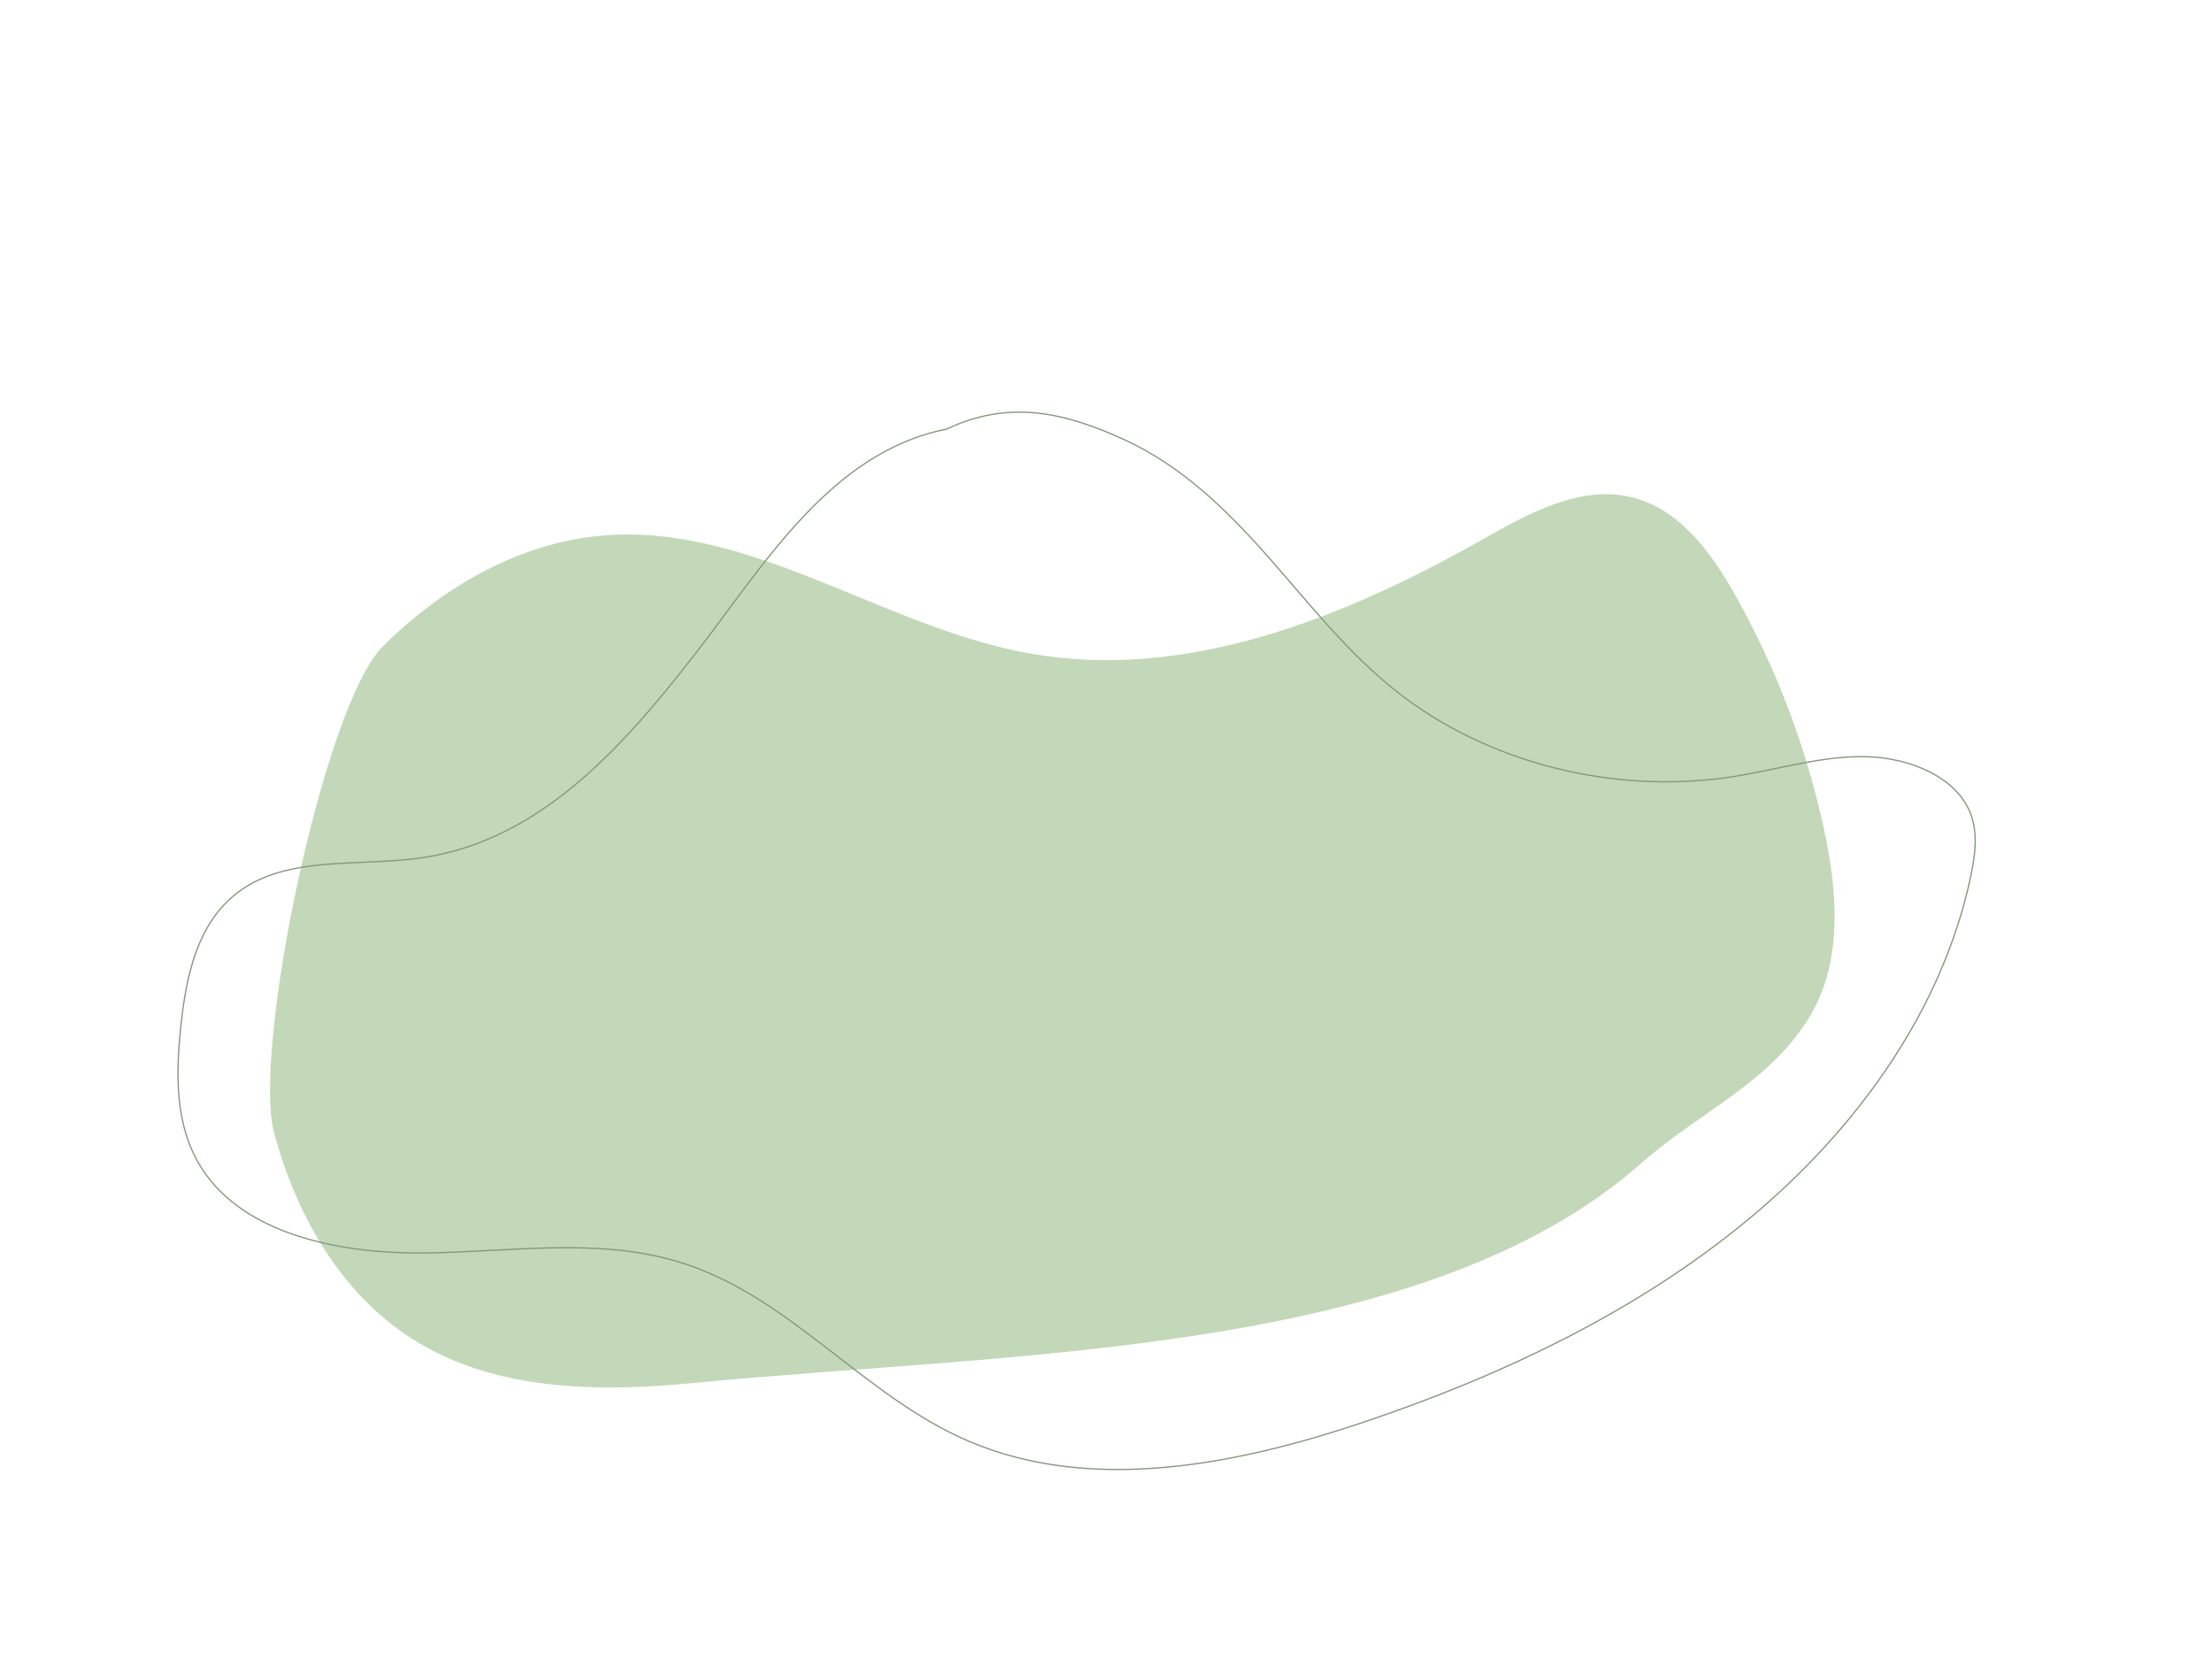
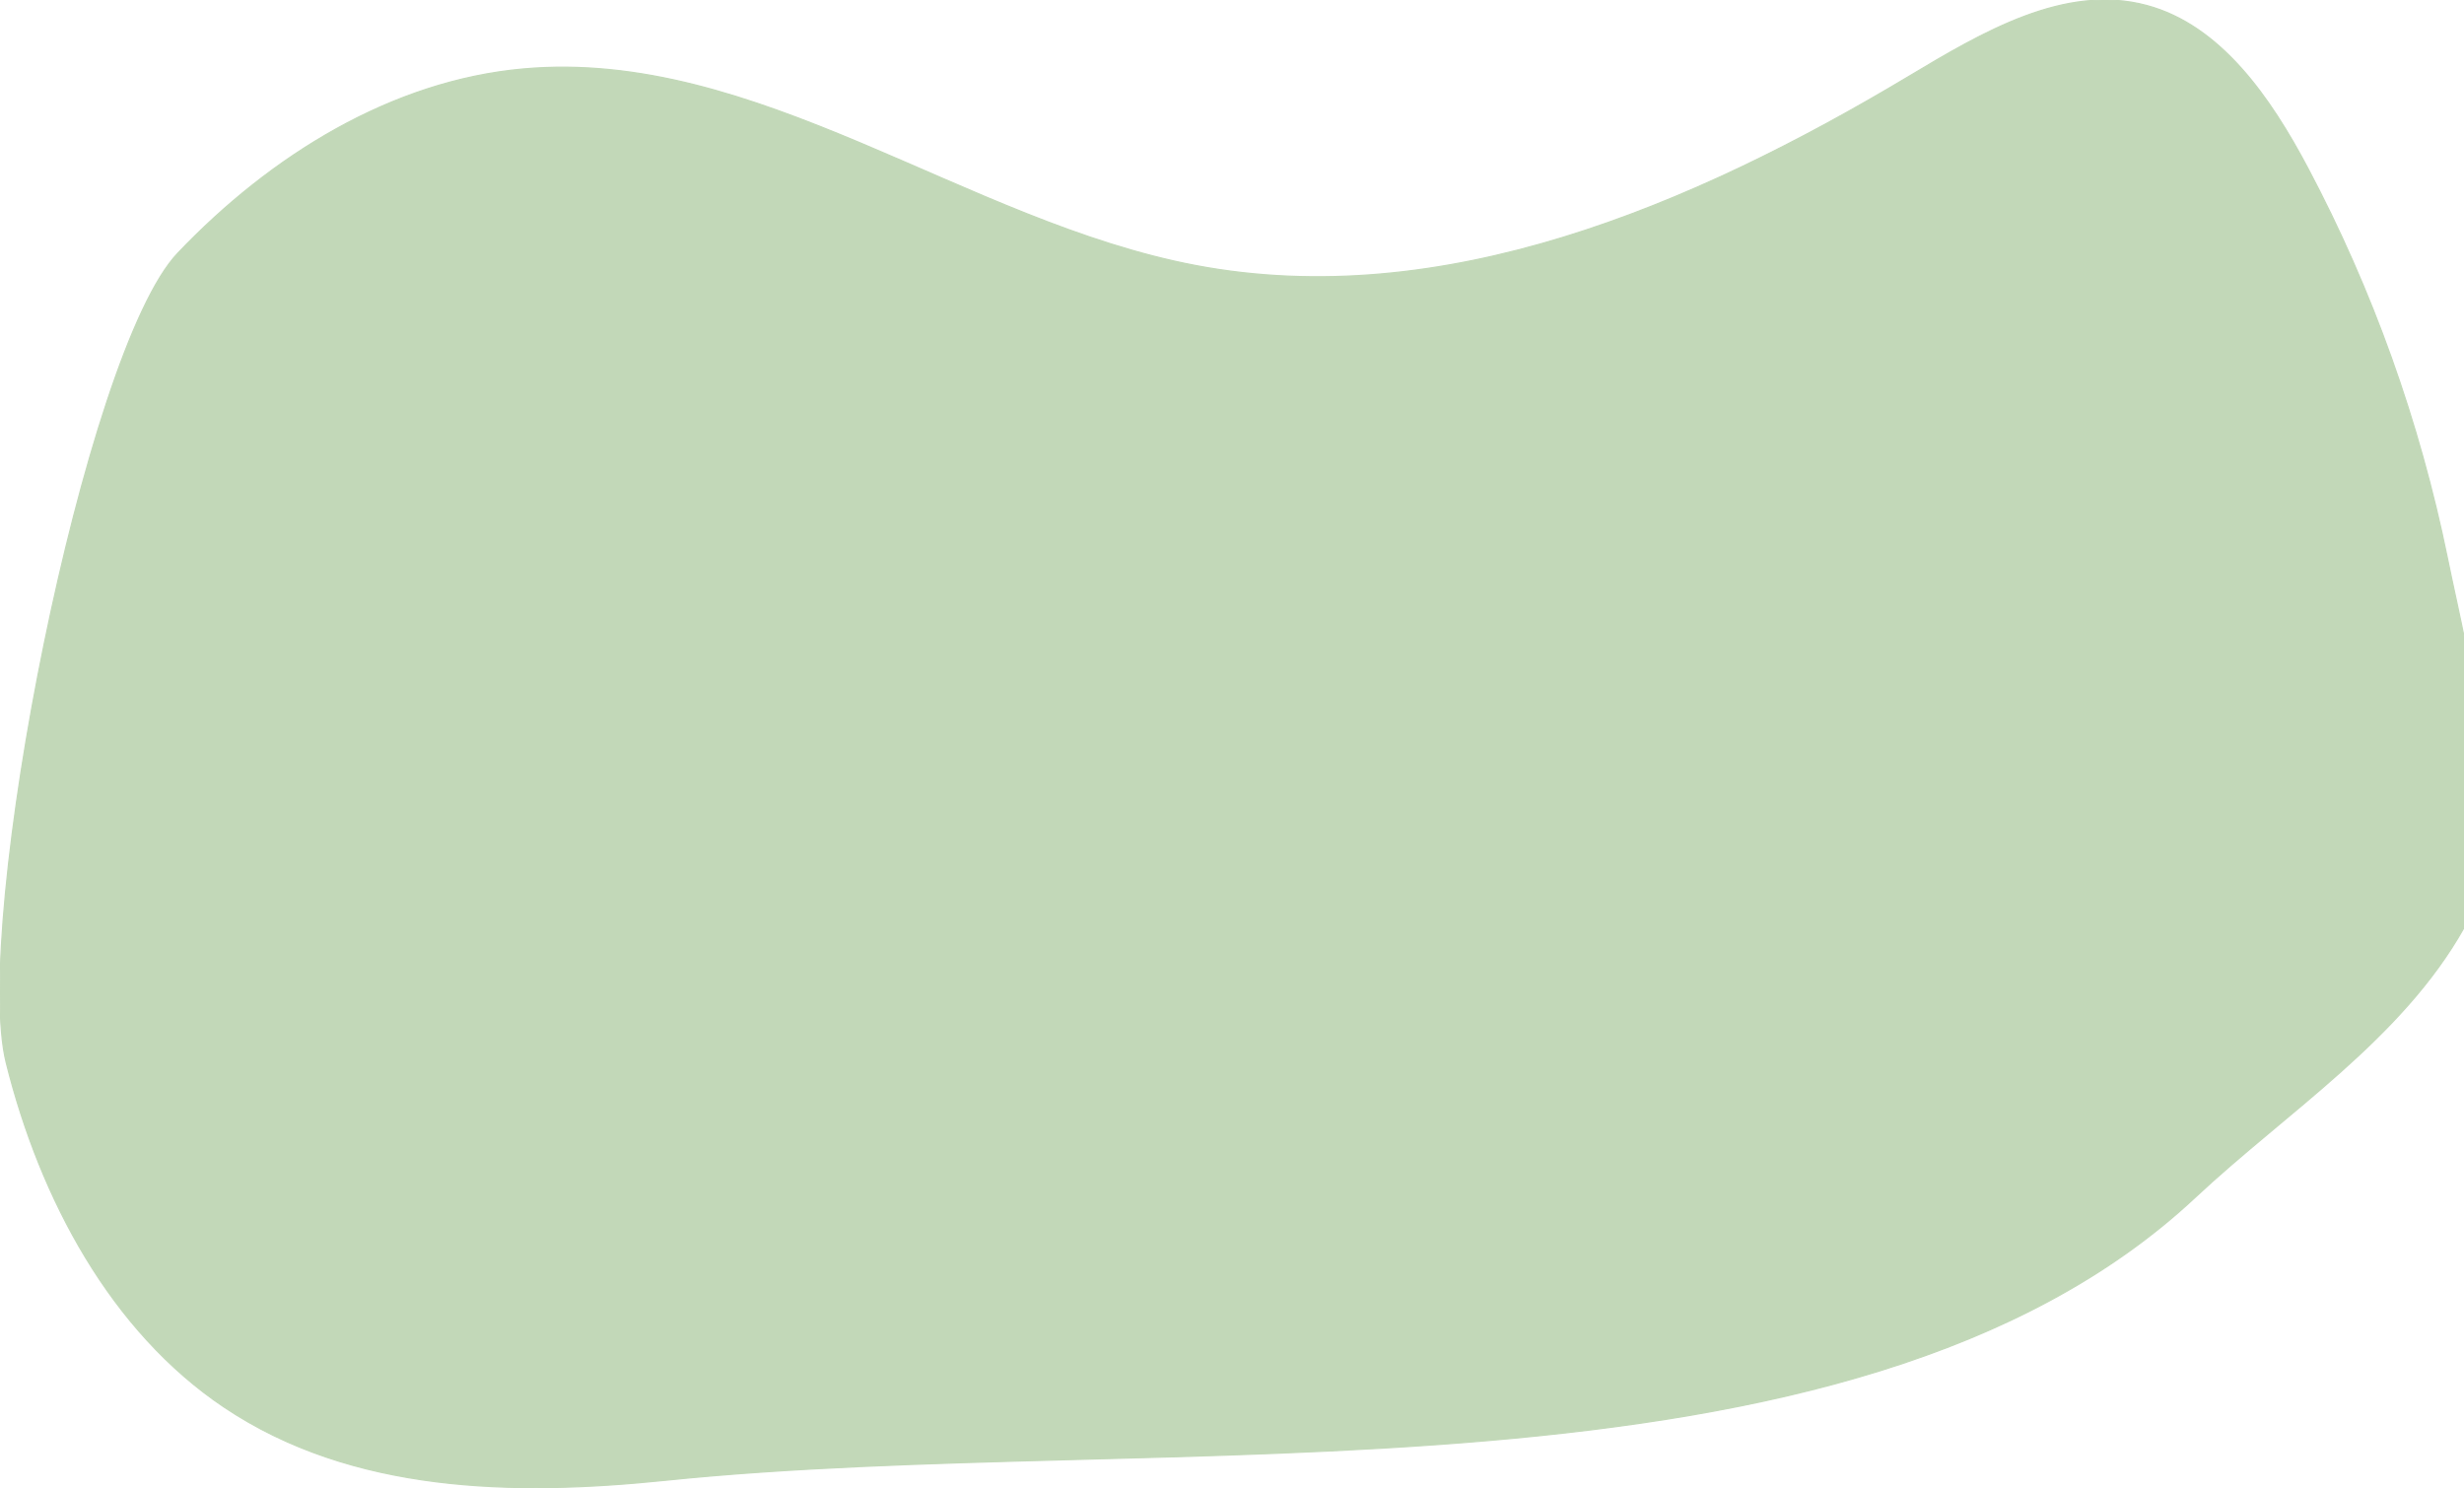
- <svg xmlns="http://www.w3.org/2000/svg" version="1.1" id="Layer_1" x="0px" y="0px" width="1728px" height="1296px" viewBox="0 0 1728 1296" style="enable-background:new 0 0 1728 1296;" xml:space="preserve">
+ <svg xmlns="http://www.w3.org/2000/svg" version="1.1" id="Layer_1" x="0px" y="0px" width="2070px" height="1250px" viewBox="0 0 2070 1250" style="enable-background:new 0 0 2070 1250;" xml:space="preserve">
  <style type="text/css">
	.st0{fill:#C2D8B8;stroke:#C2D8B8;stroke-miterlimit:10;}
- 	.st1{fill:none;stroke:#85997C;strokeWidth:9;stroke-linecap:round;stroke-linejoin:round;stroke-miterlimit:10;}
+ 	.st1{display:none;fill:none;stroke:#85997C;stroke-width:9;stroke-linecap:round;stroke-linejoin:round;stroke-miterlimit:10;}
</style>
-   <path class="st0" d="M299.6,505.12c46.27-45.9,106.13-80.71,171.07-86.24c115.83-9.87,219.12,71.65,333.56,92.09  c121.95,21.78,245.31-27.56,353.14-88.54c36.54-20.66,77.36-43.63,118.04-33.28c36.67,9.32,61.3,43.14,79.82,76.14  c31.99,57.02,55.4,118.84,69.22,182.74c10.51,48.61,14.67,102.49-10.76,145.23c-31.09,52.24-86.39,74.85-131.93,115.12  c-171.11,151.3-492.81,147.37-740.55,171.55c-74.84,7.31-155.19,6.02-218.69-34.27c-55.92-35.48-91.05-97.23-107.97-161.26  S253.33,551.01,299.6,505.12z" />
-   <path class="st1" d="M739.47,335.23C647.75,353.4,595.67,443.47,541.7,512.61c-53.97,69.14-118.35,143.23-210.96,157.31  c-47.71,7.25-101.73-1.66-140.66,24.2c-35,23.24-44.28,66.18-48.54,105.12c-4.25,38.87-5.48,80.52,16.51,114.2  c33.41,51.17,108.13,66.17,174.09,65.37s133.96-12.06,196.61,6.54c88.38,26.23,144.93,105.44,229.18,141  c94.87,40.05,207.25,18.15,305.46-14.73c110.12-36.87,215.96-87.42,302.38-159.03s152.6-165.53,174.04-269.44  c3.22-15.6,5.37-32.02-0.23-47.07c-10.92-29.35-48.43-44.48-82.84-44.98c-34.41-0.5-67.69,9.95-101.57,15.39  c-92.91,14.92-192.76-10.07-263.76-66c-38.56-30.38-68.23-68.6-100.07-104.74c-31.84-36.14-67.29-71.3-112.96-92.25  S788.71,311.75,739.47,335.23z" />
+   <path class="st0" d="M149.43,212.66c78.44-82.34,179.89-144.79,289.97-154.72c196.34-17.71,371.42,128.53,565.4,165.2  c206.71,39.07,415.81-49.44,598.58-158.84c61.93-37.07,131.13-78.26,200.09-59.71c62.16,16.73,103.91,77.38,135.29,136.58  c54.22,102.29,93.91,213.19,117.32,327.83c17.82,87.21,57.04,233.86,13.92,310.53c-52.7,93.72-148.59,154.27-225.79,226.52  c-290.04,271.43-865.32,194.38-1285.26,237.76c-126.86,13.11-263.06,10.8-370.68-61.48C93.48,1118.68,33.94,1007.91,5.26,893.04  S70.99,295,149.43,212.66z" />
+   <path class="st1" d="M638.03,253.88c-91.72,18.17-143.81,108.23-197.77,177.37S321.91,574.48,229.3,588.56  c-47.71,7.25-101.73-1.66-140.66,24.2c-35,23.24-44.28,66.18-48.54,105.12c-4.25,38.87-5.48,80.52,16.51,114.2  c33.41,51.17,108.13,66.17,174.09,65.37s133.96-12.06,196.61,6.54c88.38,26.23,144.93,105.44,229.18,141  c94.87,40.05,207.25,18.15,305.46-14.73c110.12-36.87,215.96-87.42,302.38-159.03s152.6-165.53,174.04-269.44  c3.22-15.6,5.37-32.02-0.23-47.07c-10.92-29.35-48.43-44.48-82.84-44.98s-67.69,9.95-101.57,15.39  c-92.91,14.92-192.76-10.07-263.76-66c-38.56-30.38-68.23-68.6-100.07-104.74c-31.84-36.14-67.29-71.3-112.96-92.25  S687.27,230.39,638.03,253.88z" />
</svg>
